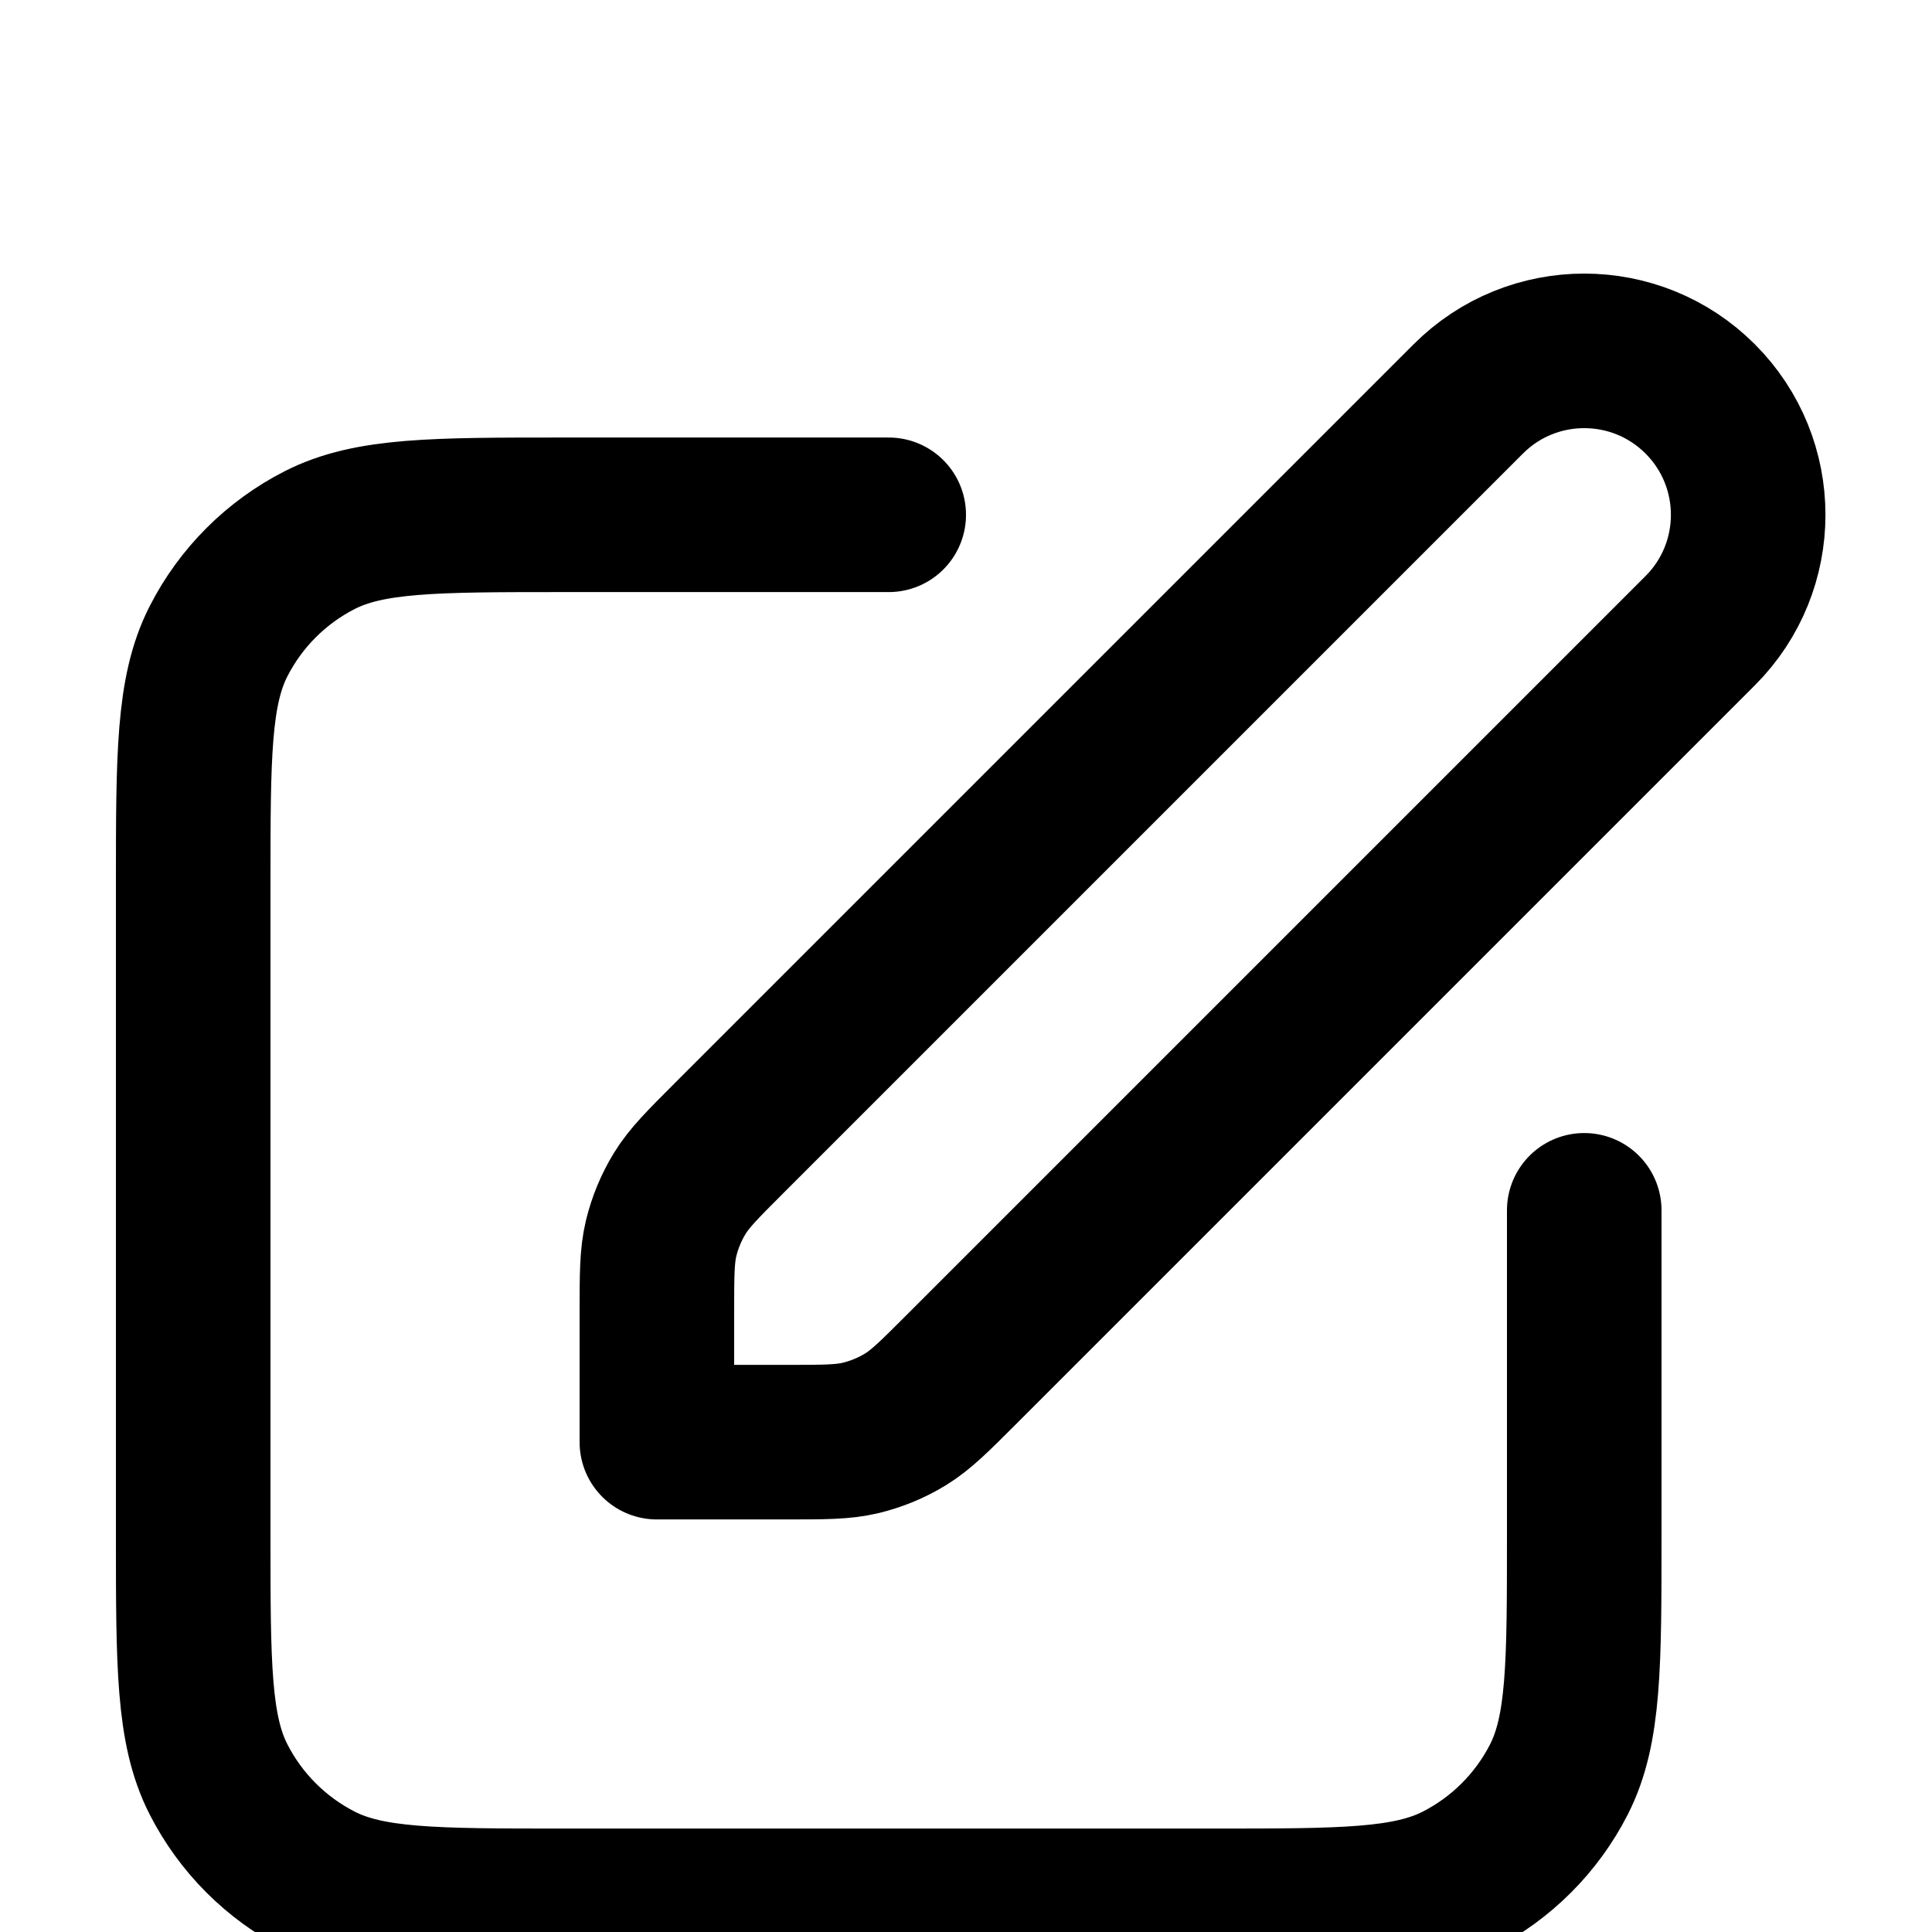
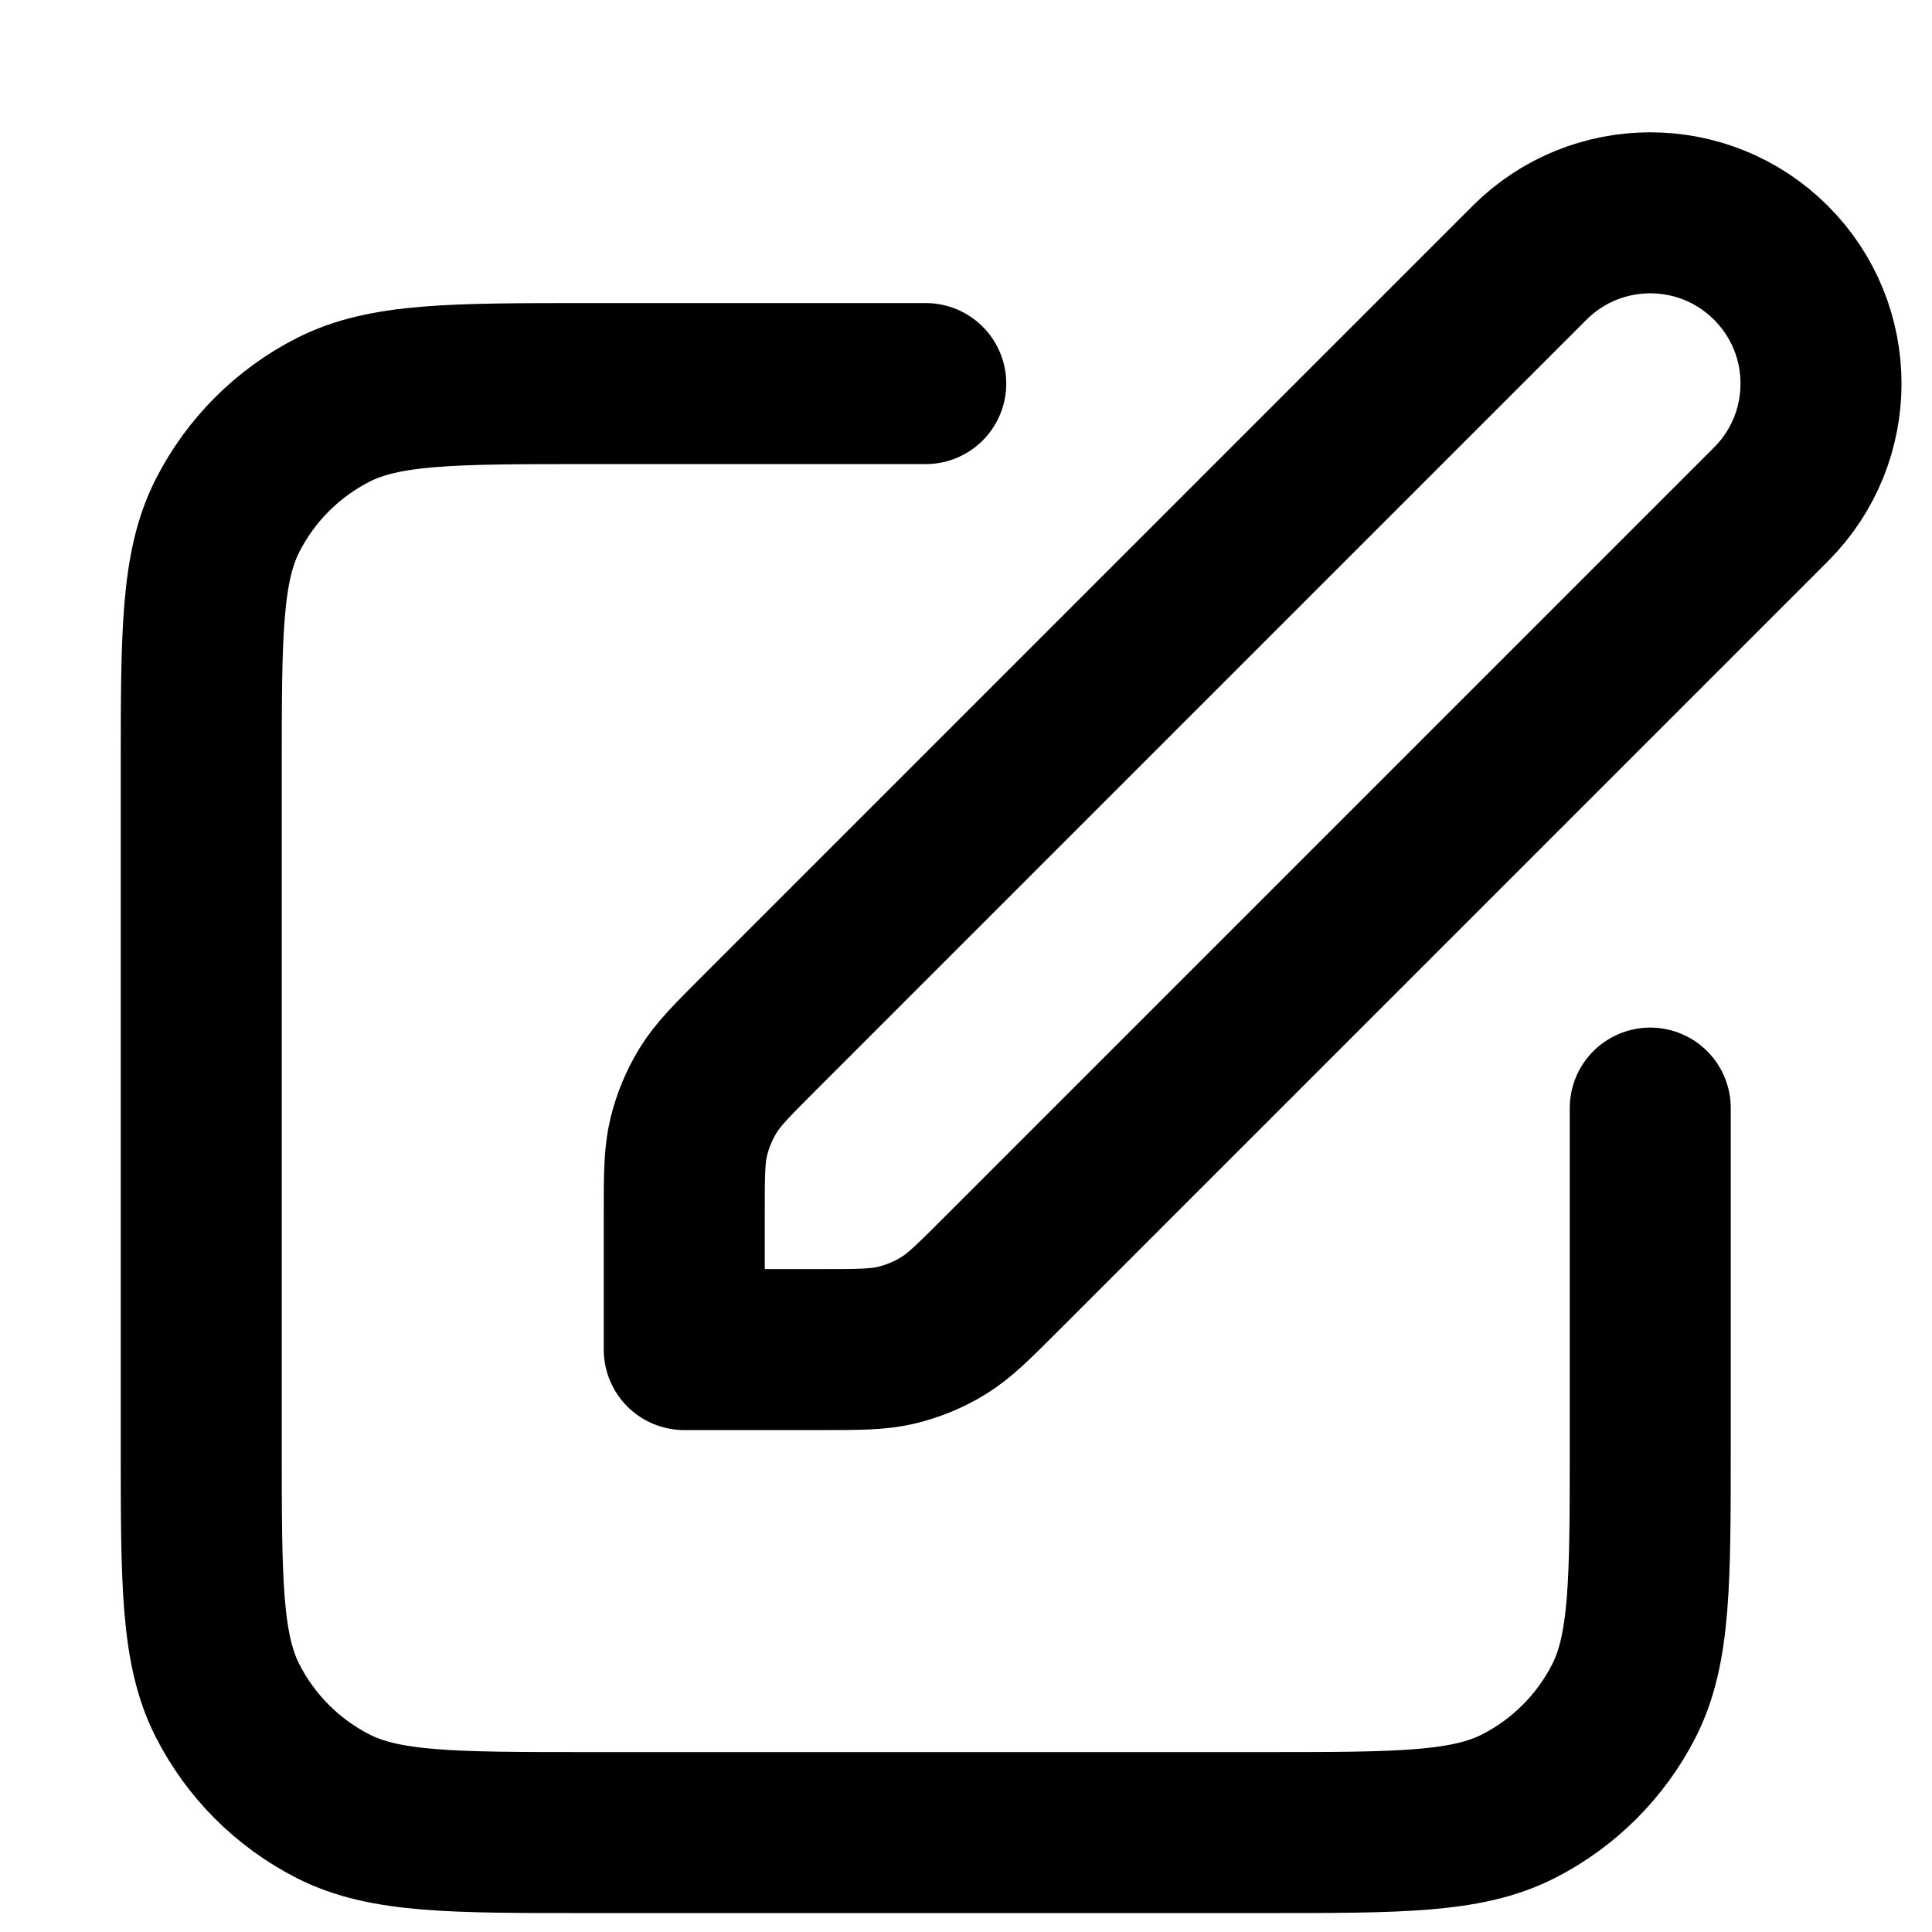
- <svg xmlns="http://www.w3.org/2000/svg" width="25" preserveAspectRatio="xMidYMid meet" fill="none">
+ <svg xmlns="http://www.w3.org/2000/svg" width="24" viewBox="0 0 24 24" preserveAspectRatio="xMidYMid meet" fill="none">
  <path stroke="currentColor" stroke-linecap="round" stroke-linejoin="round" stroke-width="2" d="M11.5 4.765H7.3c-1.68 0-2.52 0-3.162.327a3 3 0 0 0-1.311 1.311C2.5 7.045 2.5 7.885 2.5 9.565v8.4c0 1.68 0 2.52.327 3.162a3 3 0 0 0 1.311 1.311c.642.327 1.482.327 3.162.327h8.4c1.68 0 2.52 0 3.162-.327a3 3 0 0 0 1.311-1.31c.327-.643.327-1.483.327-3.163v-4.2m-12 3h1.675c.489 0 .733 0 .963-.055.204-.05.4-.13.579-.24.201-.123.374-.296.72-.642L22 6.265a2.121 2.121 0 0 0-3-3l-9.563 9.563c-.346.346-.519.519-.642.72q-.165.271-.24.579c-.055.23-.055.474-.055.964z" />
</svg>
